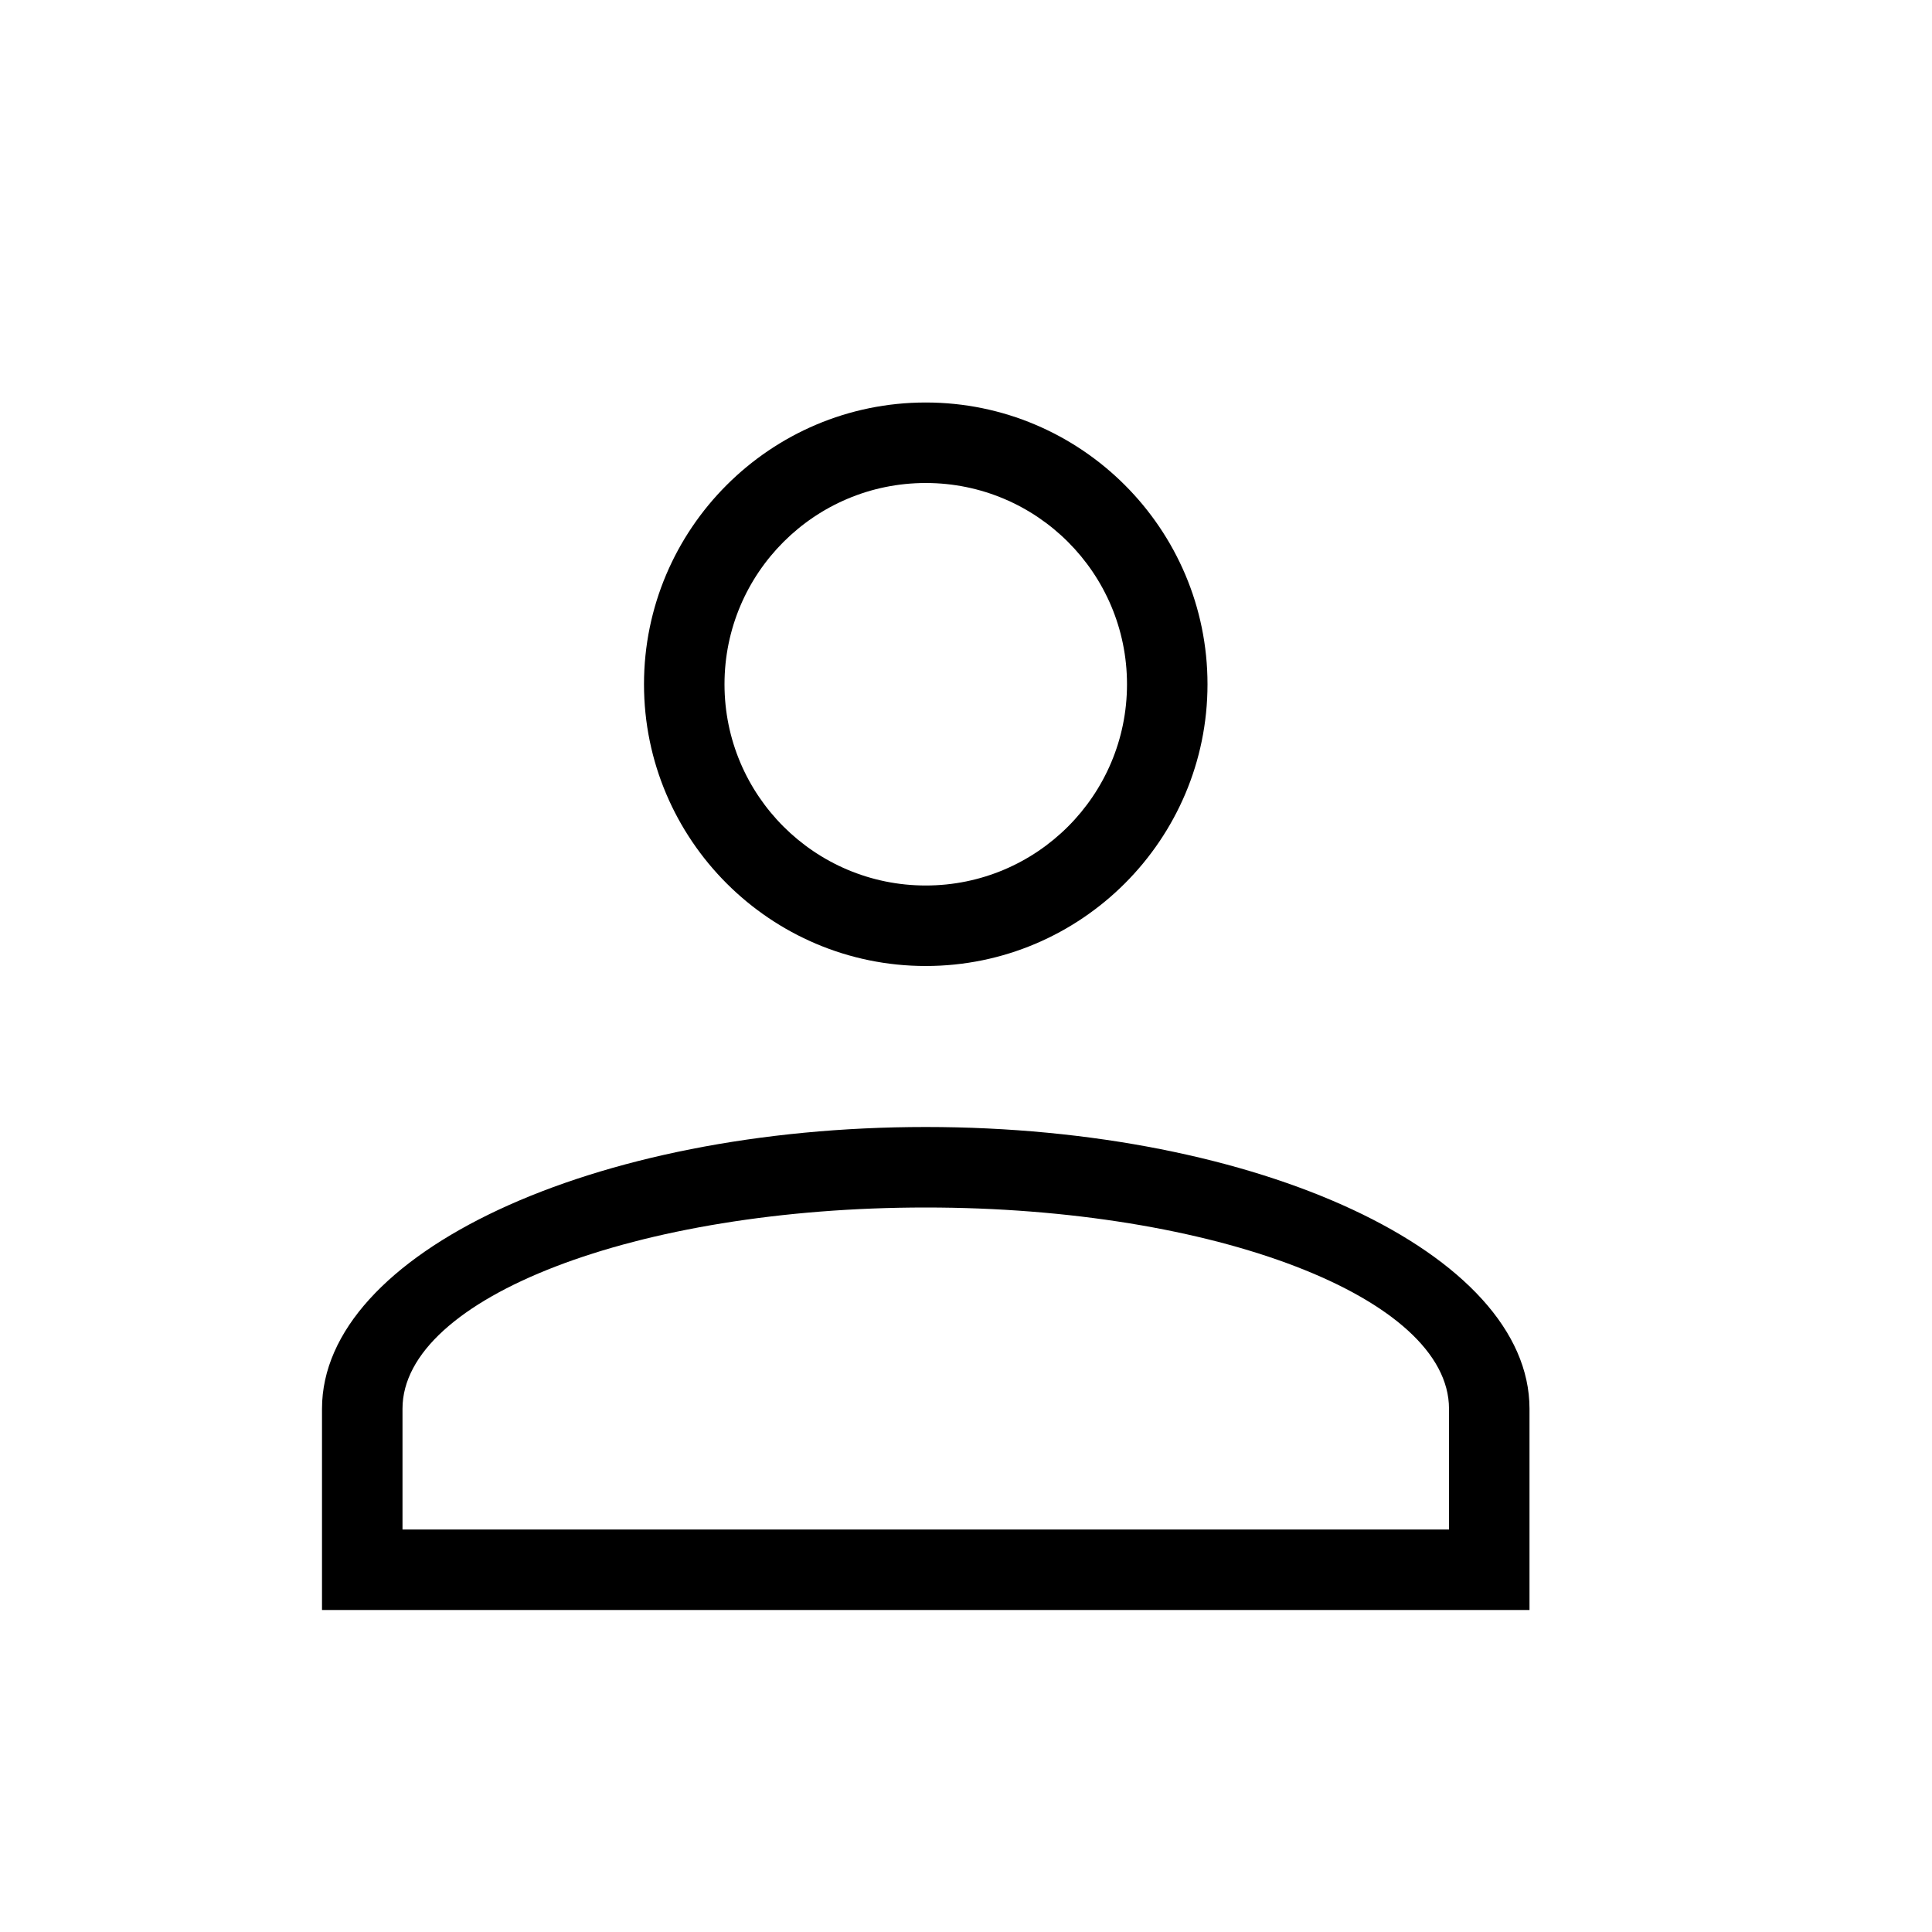
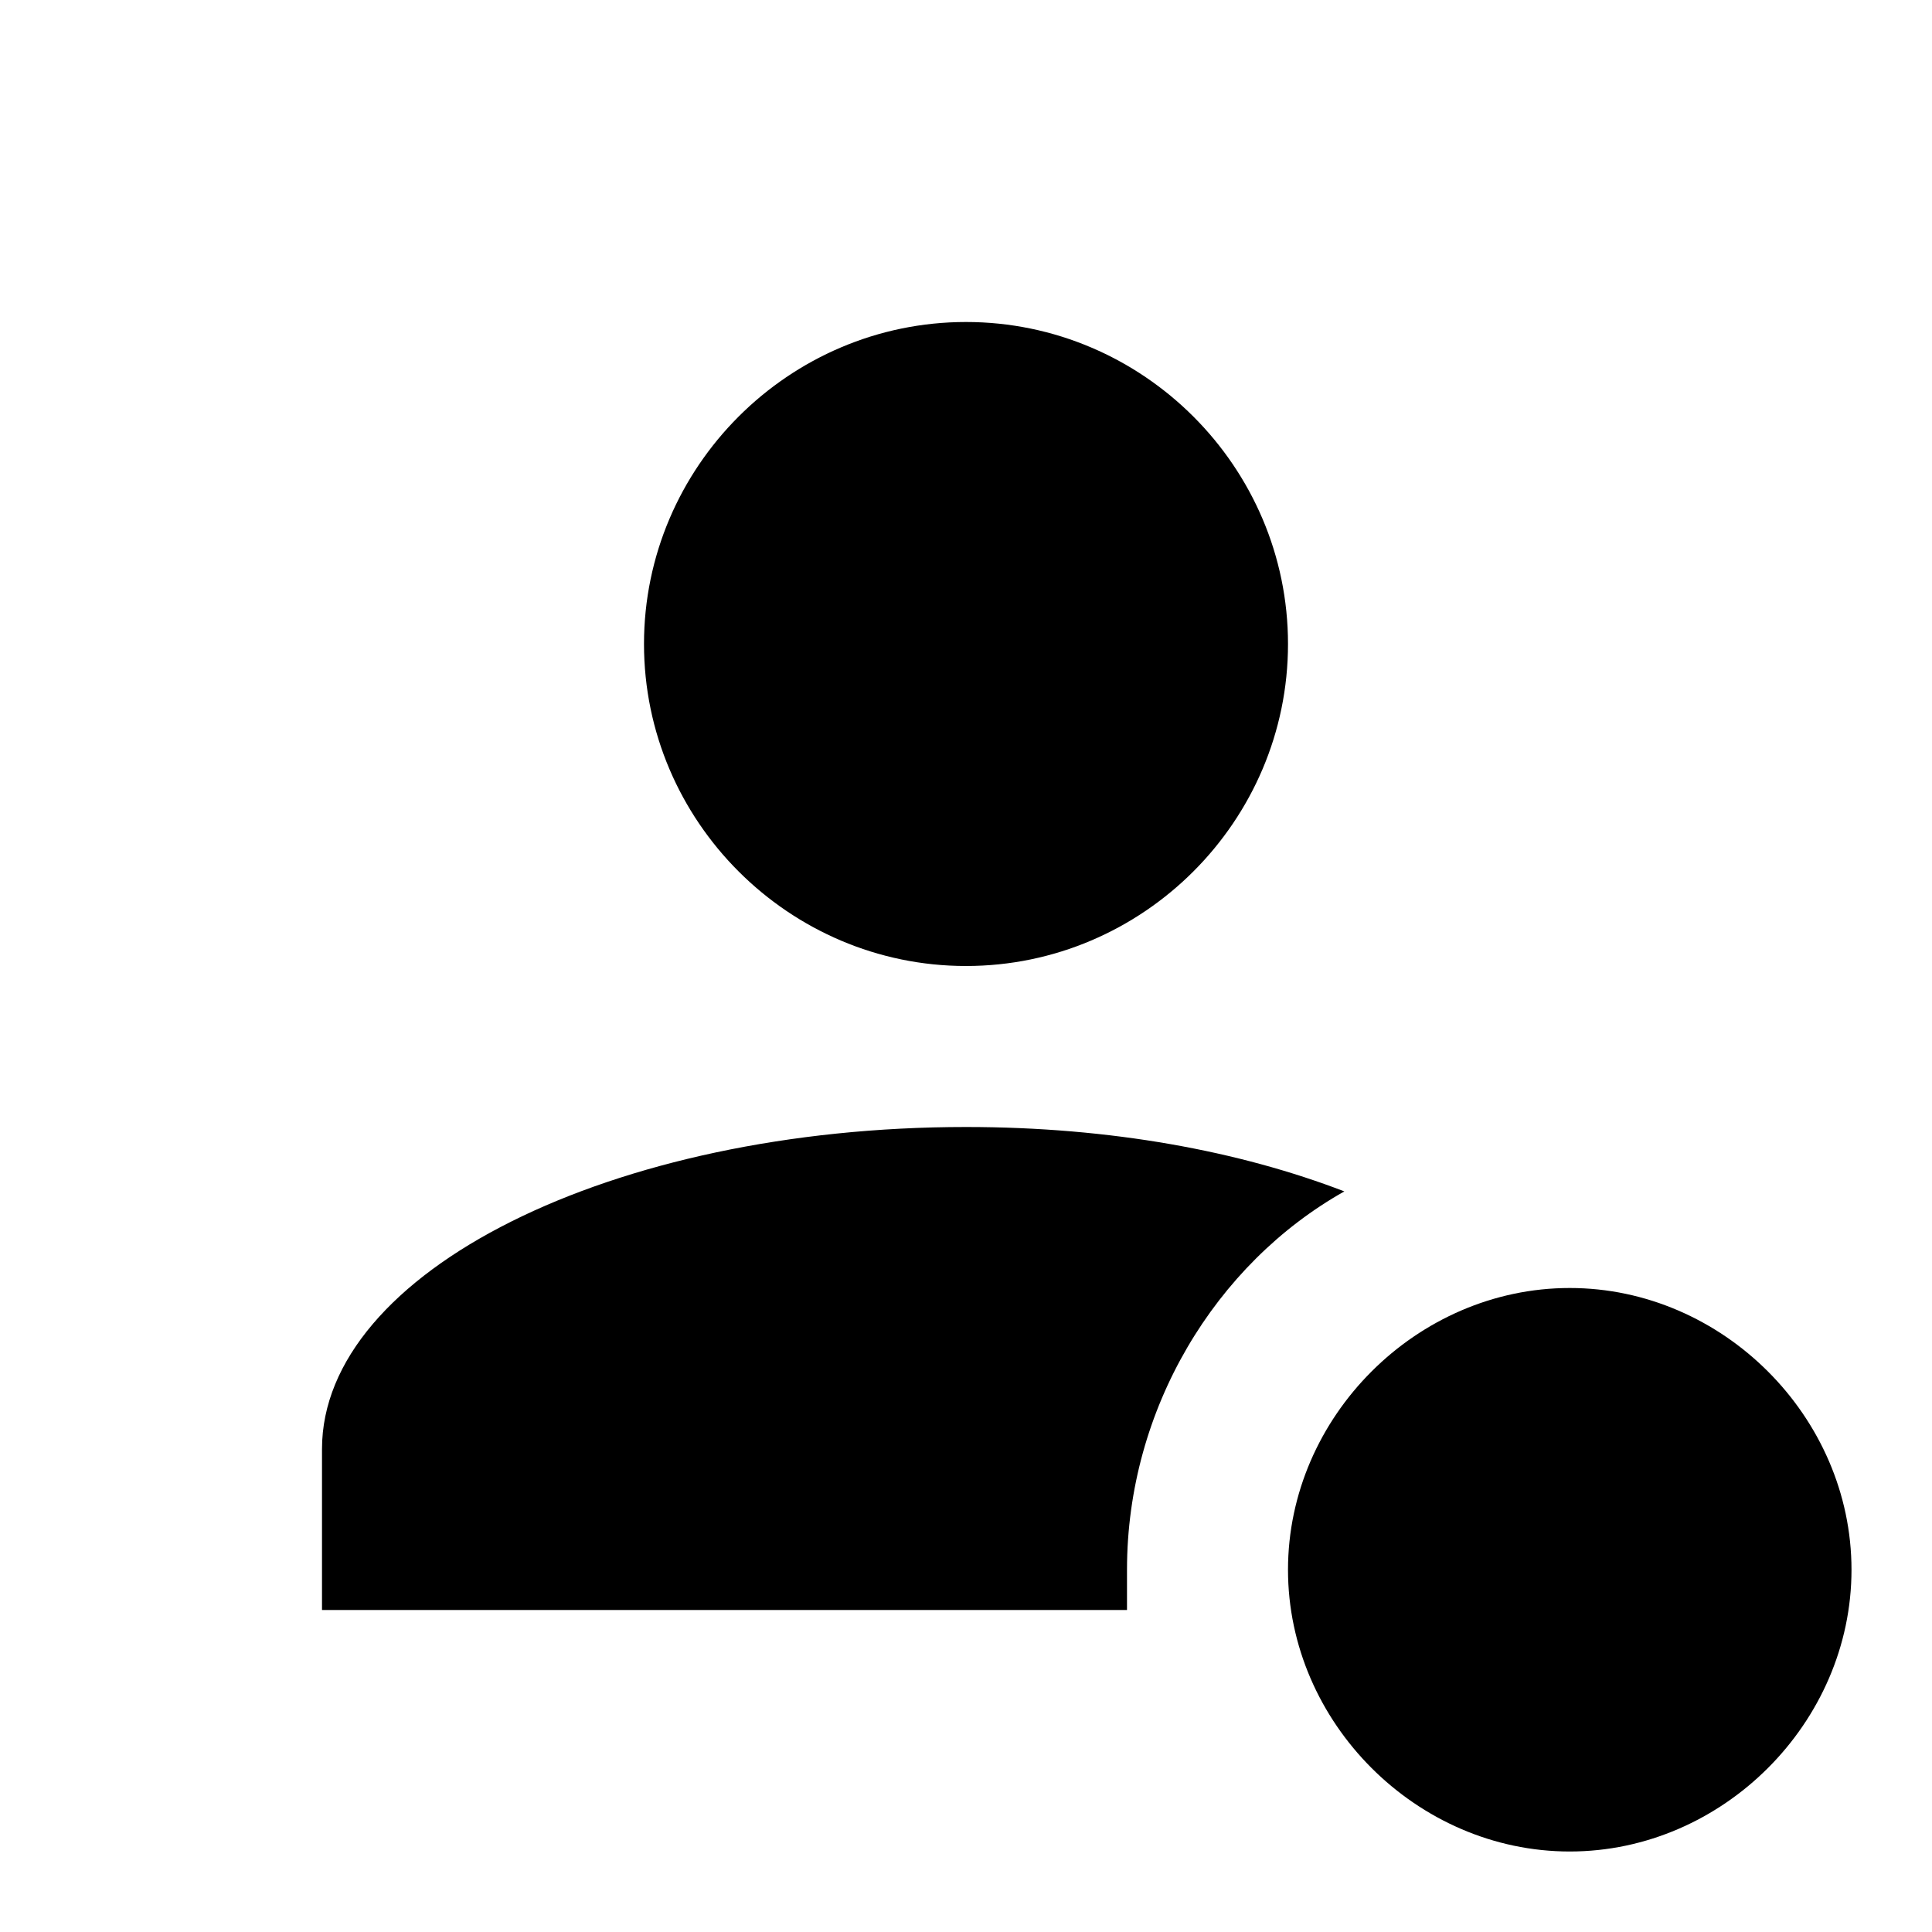
<svg xmlns="http://www.w3.org/2000/svg" viewBox="0 0 24 24">
-   <path d="M11.5,14C15.64,14 19,15.57 19,17.5V20H4V17.5C4,15.57 7.36,14 11.5,14M18,17.5C18,16.12 15.09,15 11.5,15C7.91,15 5,16.12 5,17.5V19H18V17.5M11.5,5C13.43,5 15,6.57 15,8.5C15,10.43 13.43,12 11.5,12C9.57,12 8,10.43 8,8.5C8,6.57 9.57,5 11.5,5M11.5,6C10.12,6 9,7.12 9,8.5C9,9.88 10.12,11 11.5,11C12.88,11 14,9.88 14,8.5C14,7.12 12.88,6 11.5,6Z" />
+   <path d="M14 19.5C14 17.5 15.1 15.7 16.7 14.8C15.4 14.3 13.8 14 12 14C7.6 14 4 15.8 4 18V20H14V19.5M19.5 16C17.6 16 16 17.6 16 19.5S17.6 23 19.5 23 23 21.4 23 19.5 21.4 16 19.5 16M16 8C16 10.2 14.2 12 12 12S8 10.2 8 8 9.8 4 12 4 16 5.8 16 8Z" />
</svg>
